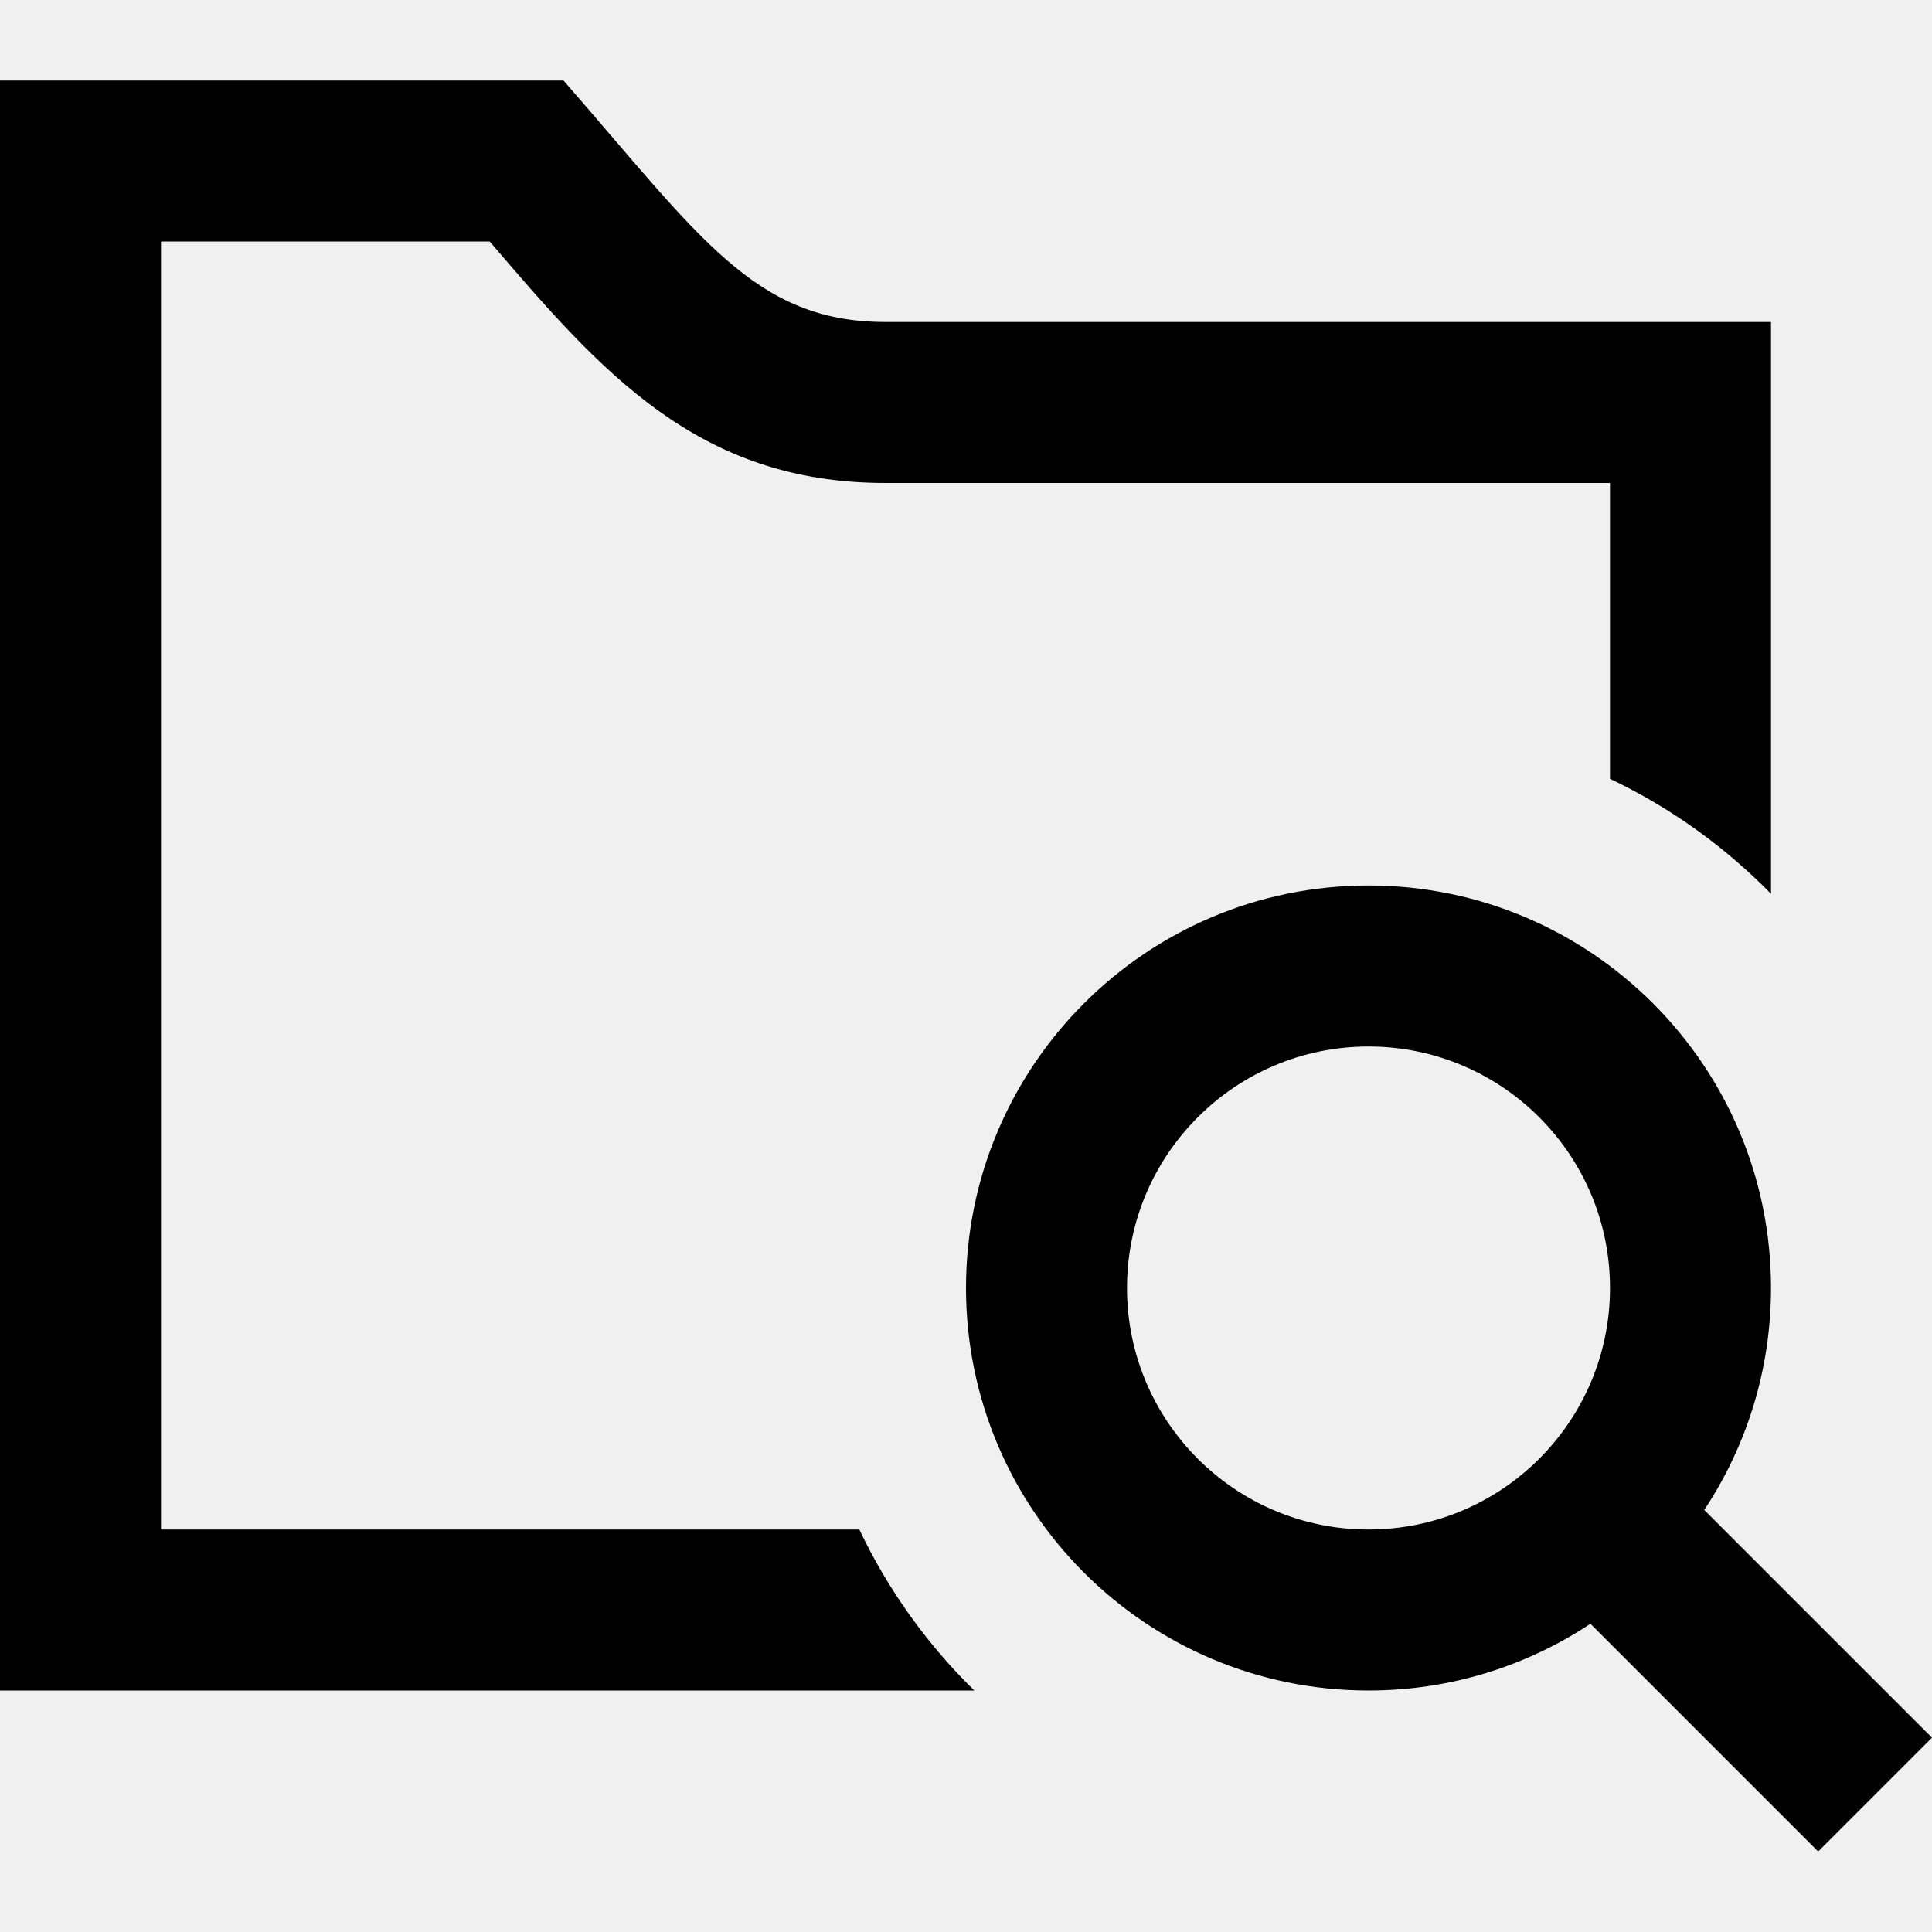
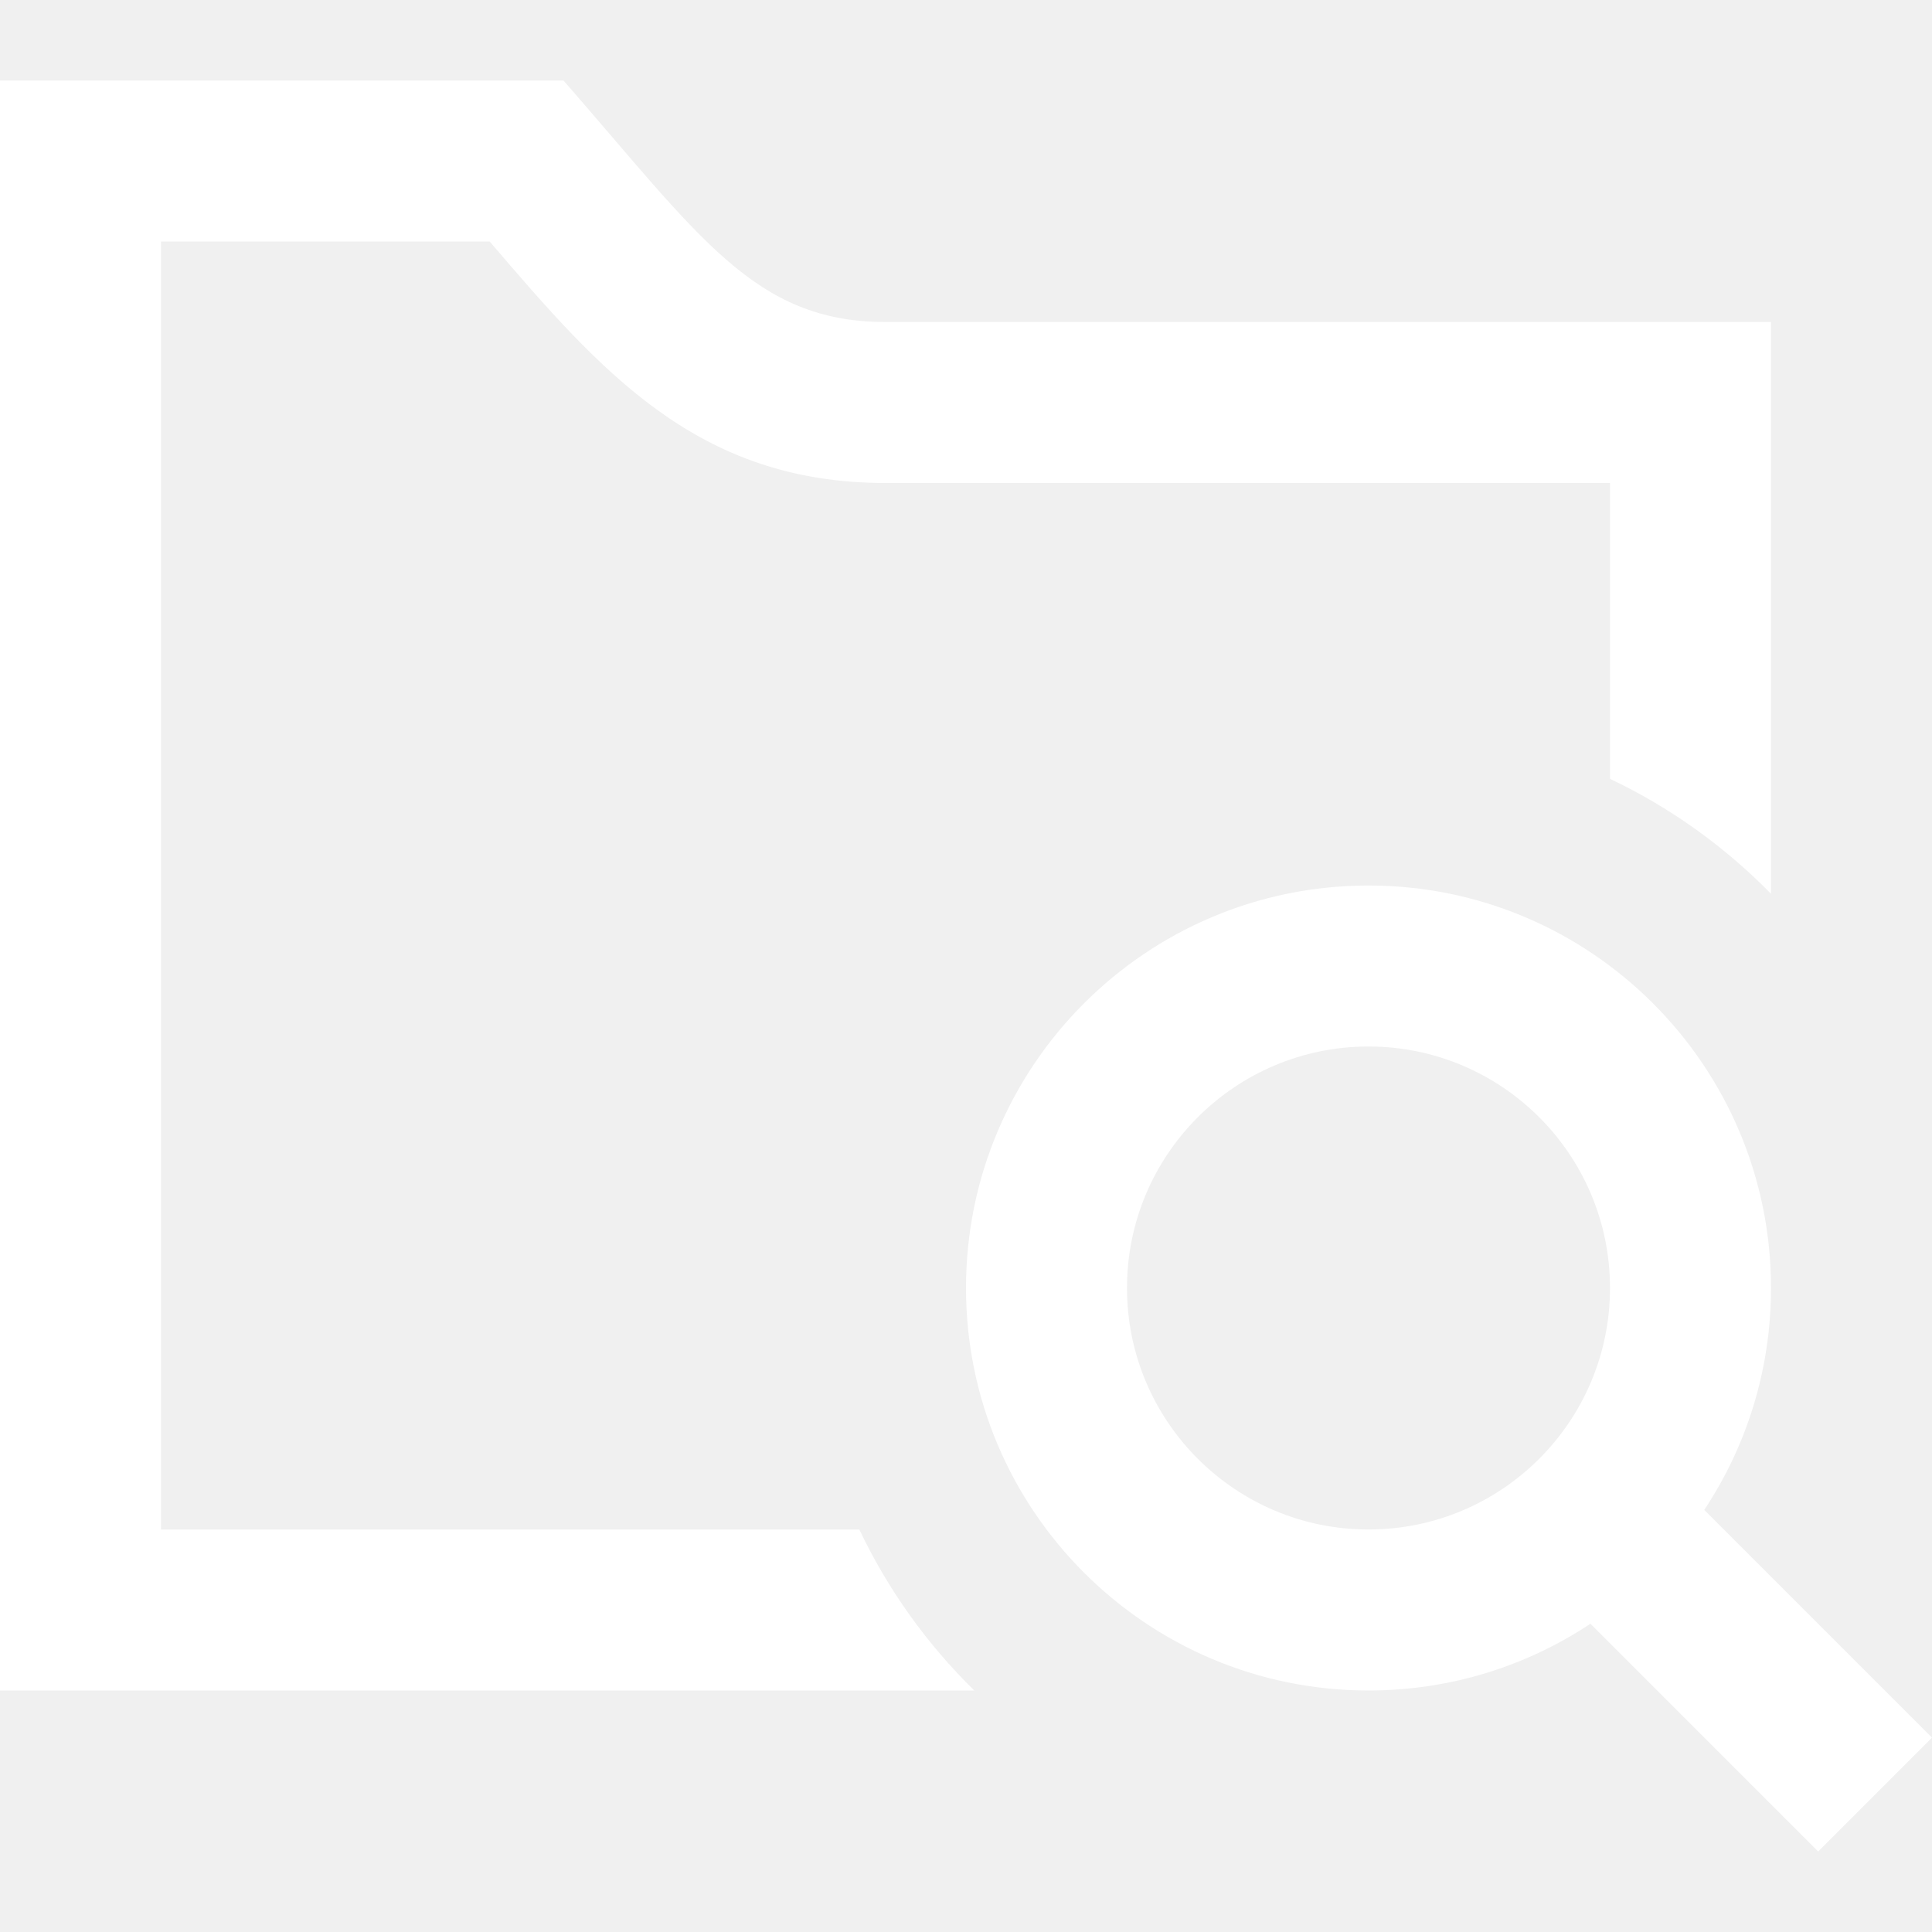
- <svg xmlns="http://www.w3.org/2000/svg" width="24" height="24" fill-rule="evenodd" clip-rule="evenodd">
+ <svg xmlns="http://www.w3.org/2000/svg" fill="white" width="24" height="24" fill-rule="evenodd" clip-rule="evenodd">
  <path d="M19.757 20.171c-.791.524-1.739.829-2.757.829-2.76 0-5-2.24-5-5s2.24-5 5-5 5 2.24 5 5c0 1.018-.305 1.966-.829 2.757l2.829 2.829-1.414 1.414-2.829-2.829zm-7.654.829h-12.103v-20h7c1.695 1.942 2.371 3 4 3h11v7.103c-.574-.586-1.25-1.072-2-1.428v-3.675h-9c-2.339 0-3.537-1.388-4.917-3h-4.083v16h8.675c.356.75.842 1.426 1.428 2zm4.897-8c1.656 0 3 1.344 3 3s-1.344 3-3 3-3-1.344-3-3 1.344-3 3-3z" />
</svg>
